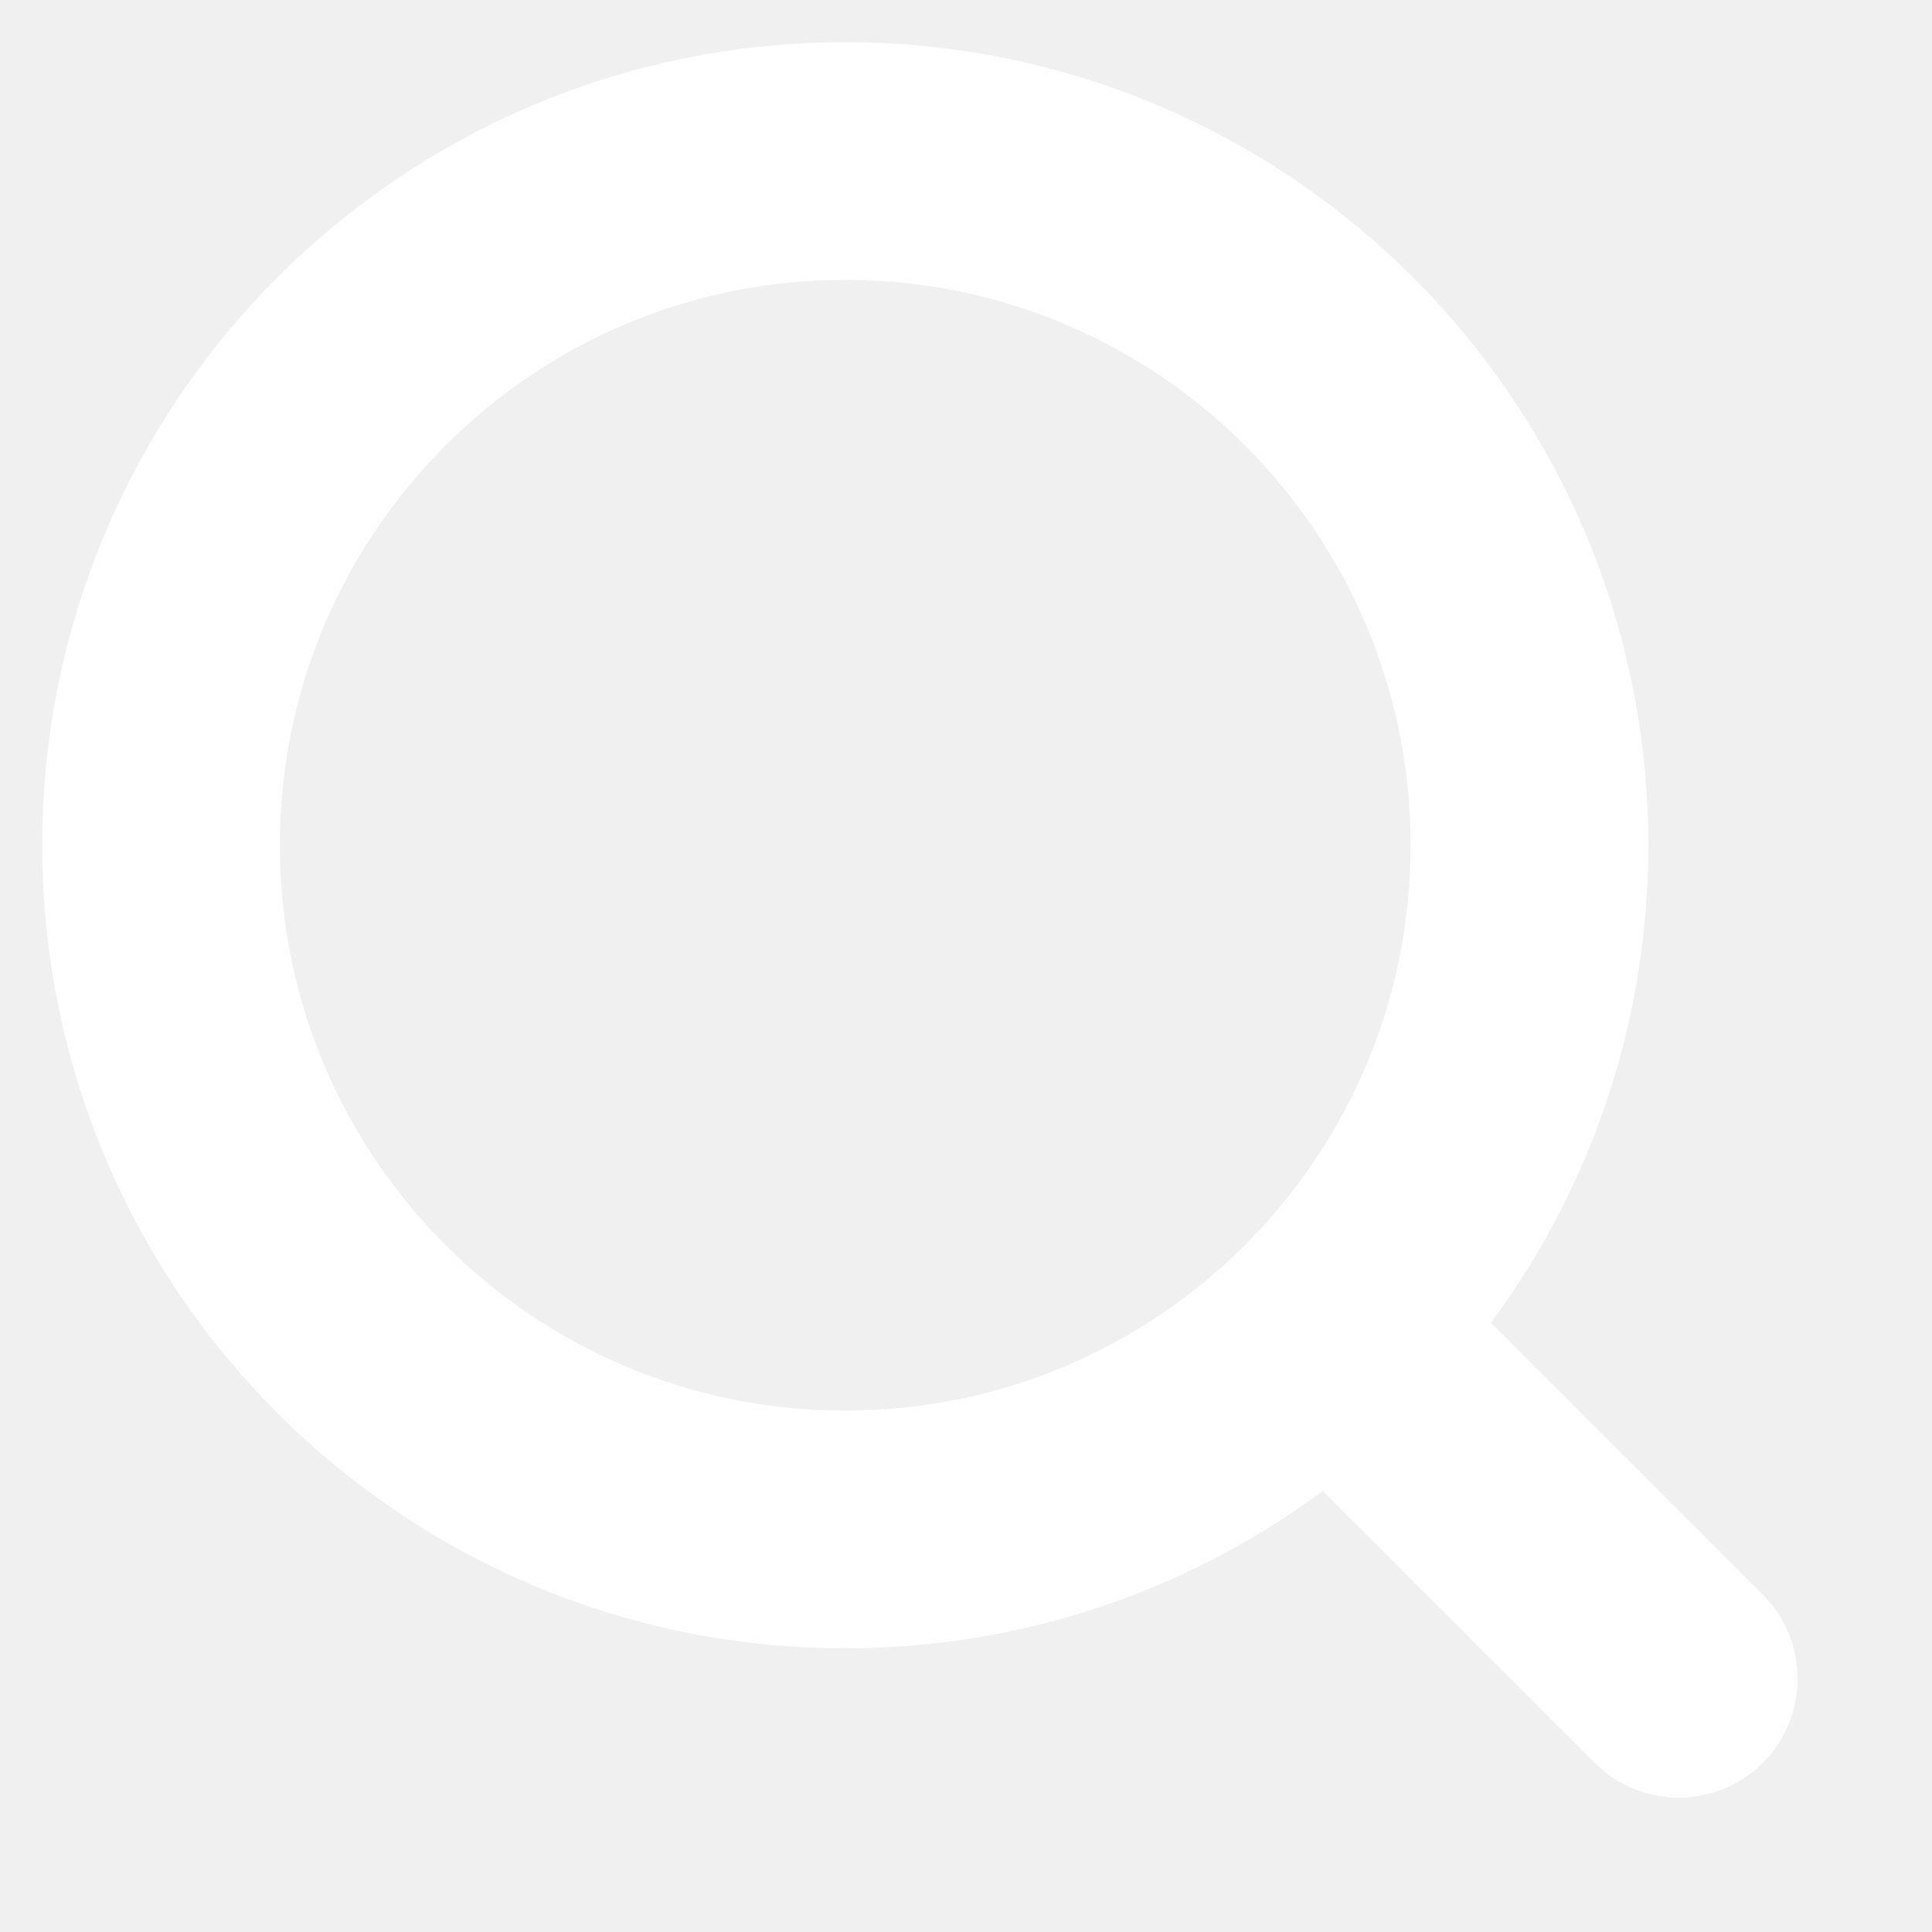
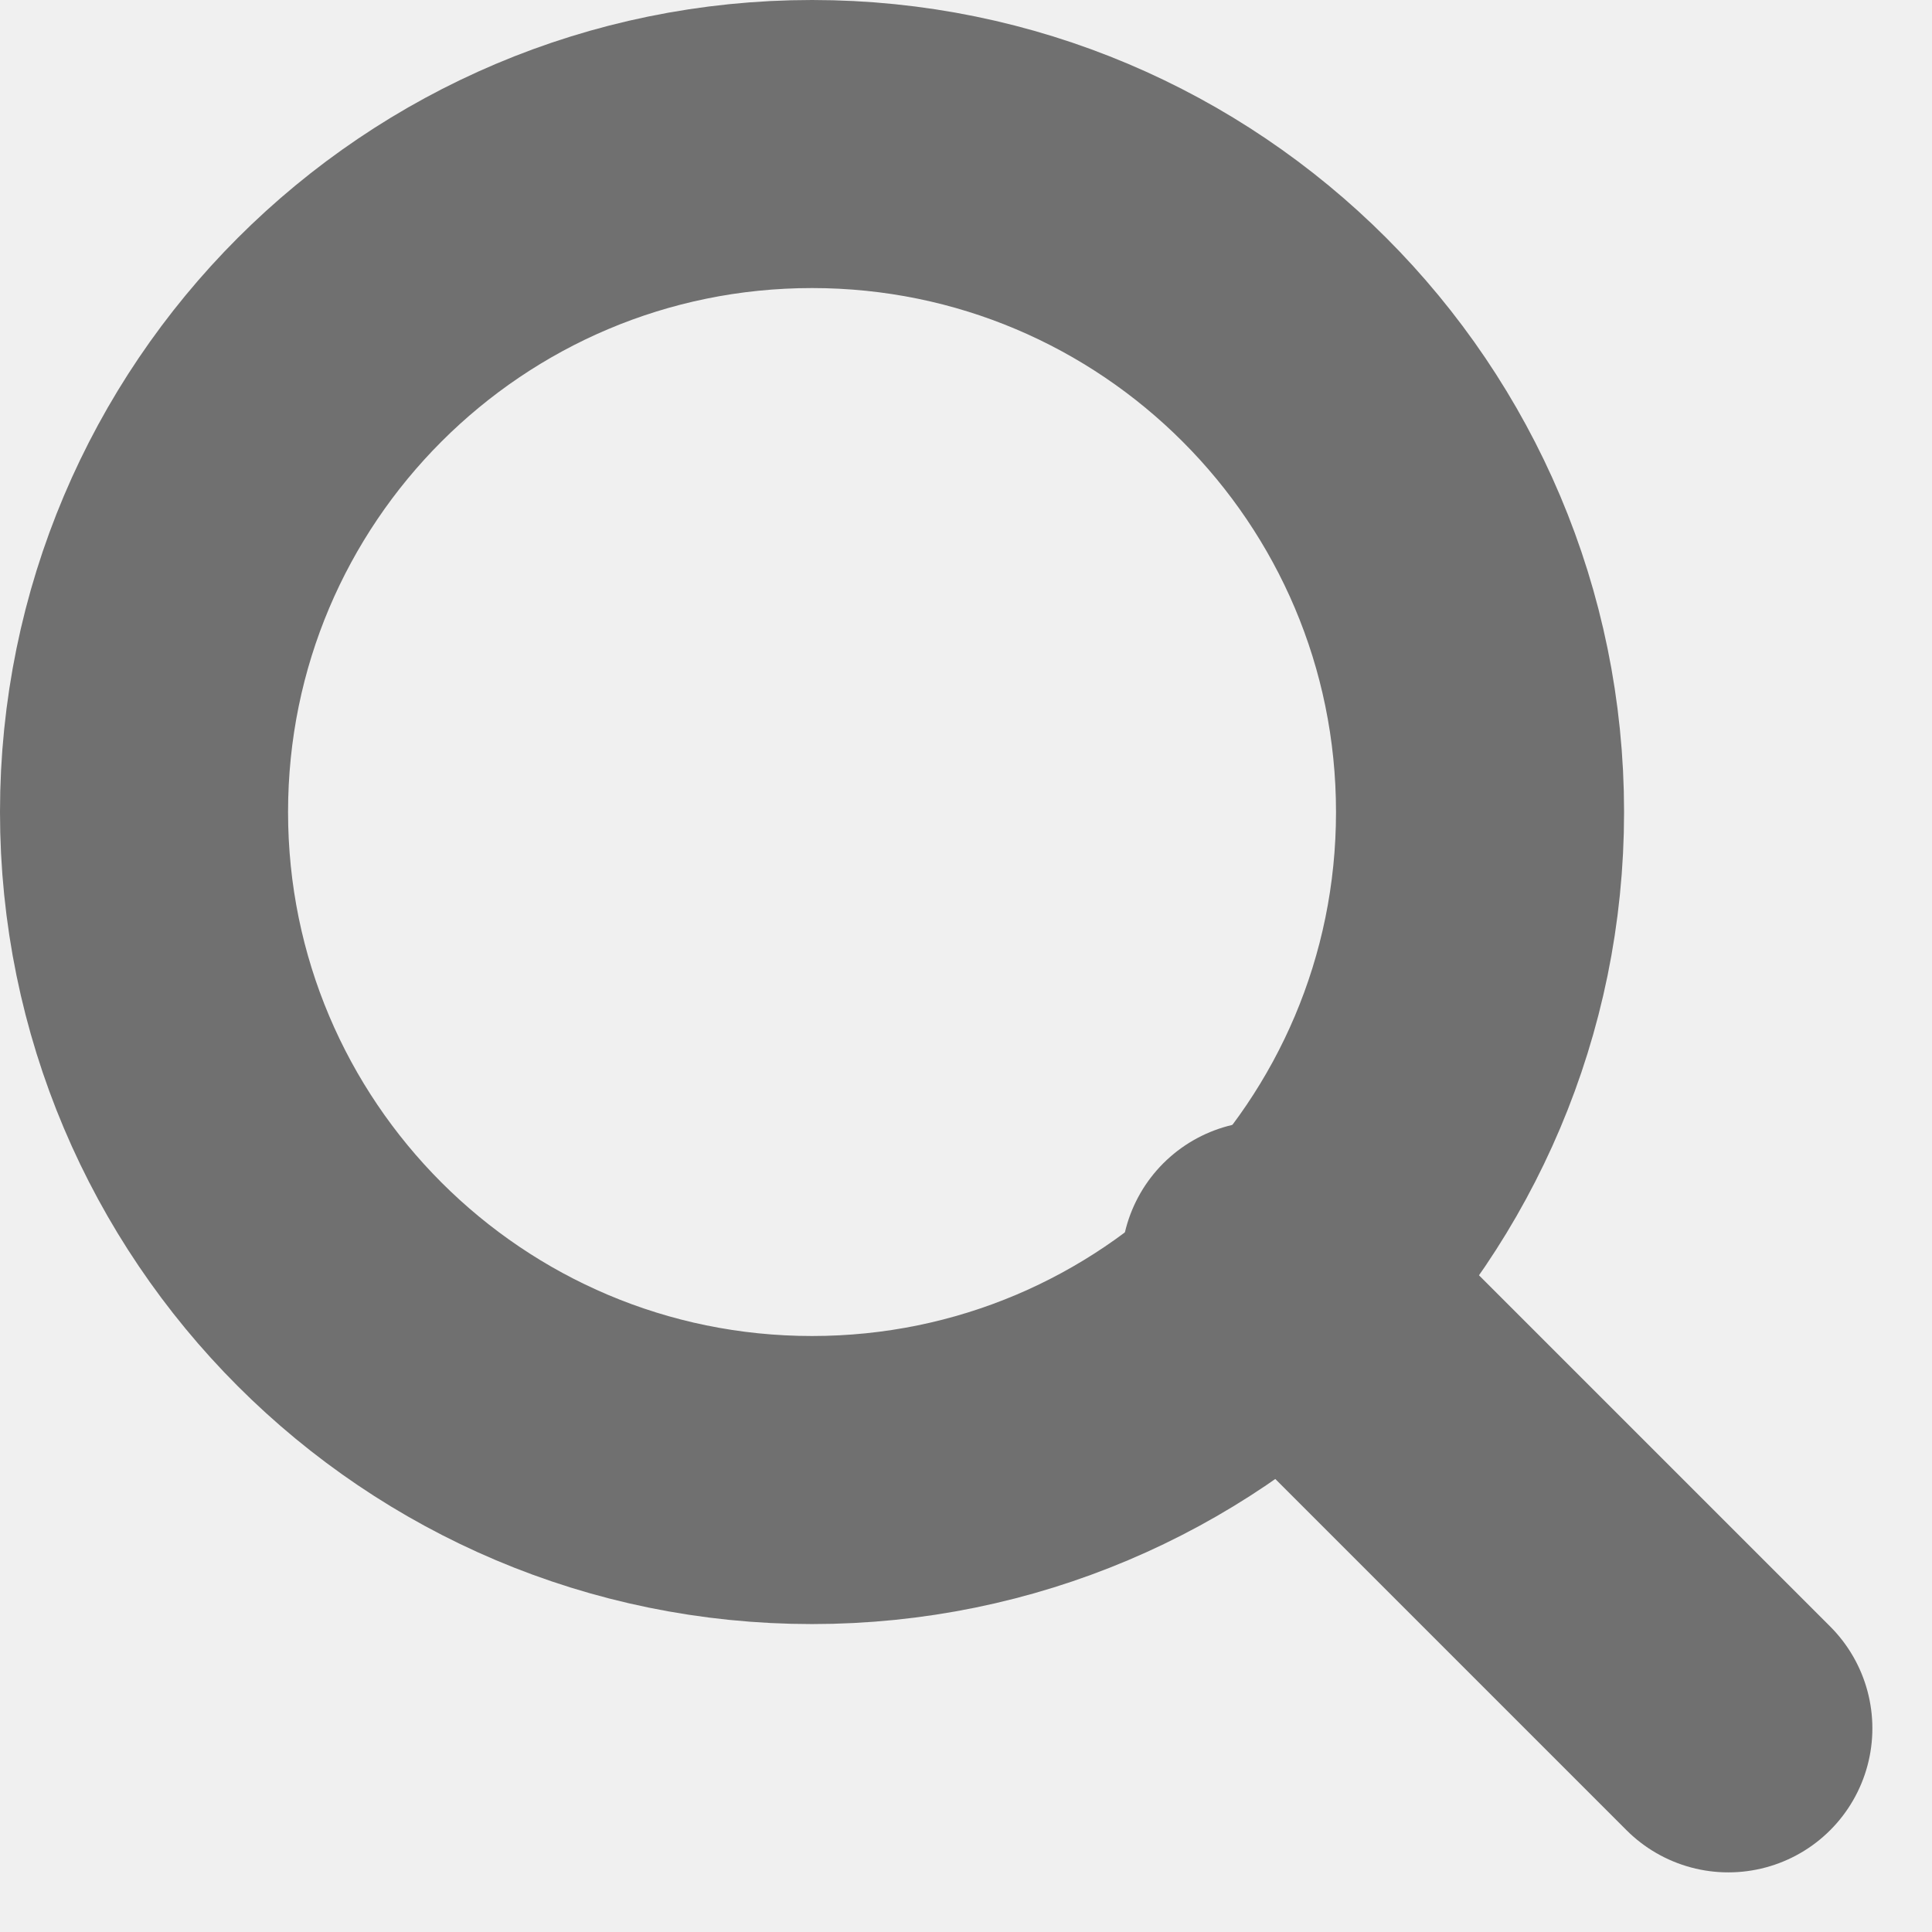
- <svg xmlns="http://www.w3.org/2000/svg" width="23" height="23" viewBox="0 0 23 23" fill="none">
-   <path d="M0 0H23V23H0V0Z" fill="white" fill-opacity="0.01" />
-   <path d="M10.062 18.208C14.561 18.208 18.208 14.561 18.208 10.063C18.208 5.564 14.561 1.917 10.062 1.917C5.564 1.917 1.917 5.564 1.917 10.063C1.917 14.561 5.564 18.208 10.062 18.208Z" stroke="white" stroke-width="2.83" stroke-linejoin="round" />
-   <path d="M15.919 15.919L19.985 19.985" stroke="white" stroke-width="2.83" stroke-linecap="round" stroke-linejoin="round" />
+ <svg xmlns="http://www.w3.org/2000/svg" width="13.414" height="13.414" viewBox="0 0 13.414 13.414">
+   <g id="search" transform="translate(1 1)">
+     <circle id="Oval" cx="4.638" cy="4.638" r="4.638" transform="translate(0 0)" fill="none" stroke="#707070" stroke-linecap="round" stroke-linejoin="round" stroke-miterlimit="10" stroke-width="2" />
+     <path id="Shape" d="M3.216,3.216,0,0" transform="translate(7.784 7.784)" fill="none" stroke="#707070" stroke-linecap="round" stroke-linejoin="round" stroke-miterlimit="10" stroke-width="2" />
+   </g>
</svg>
